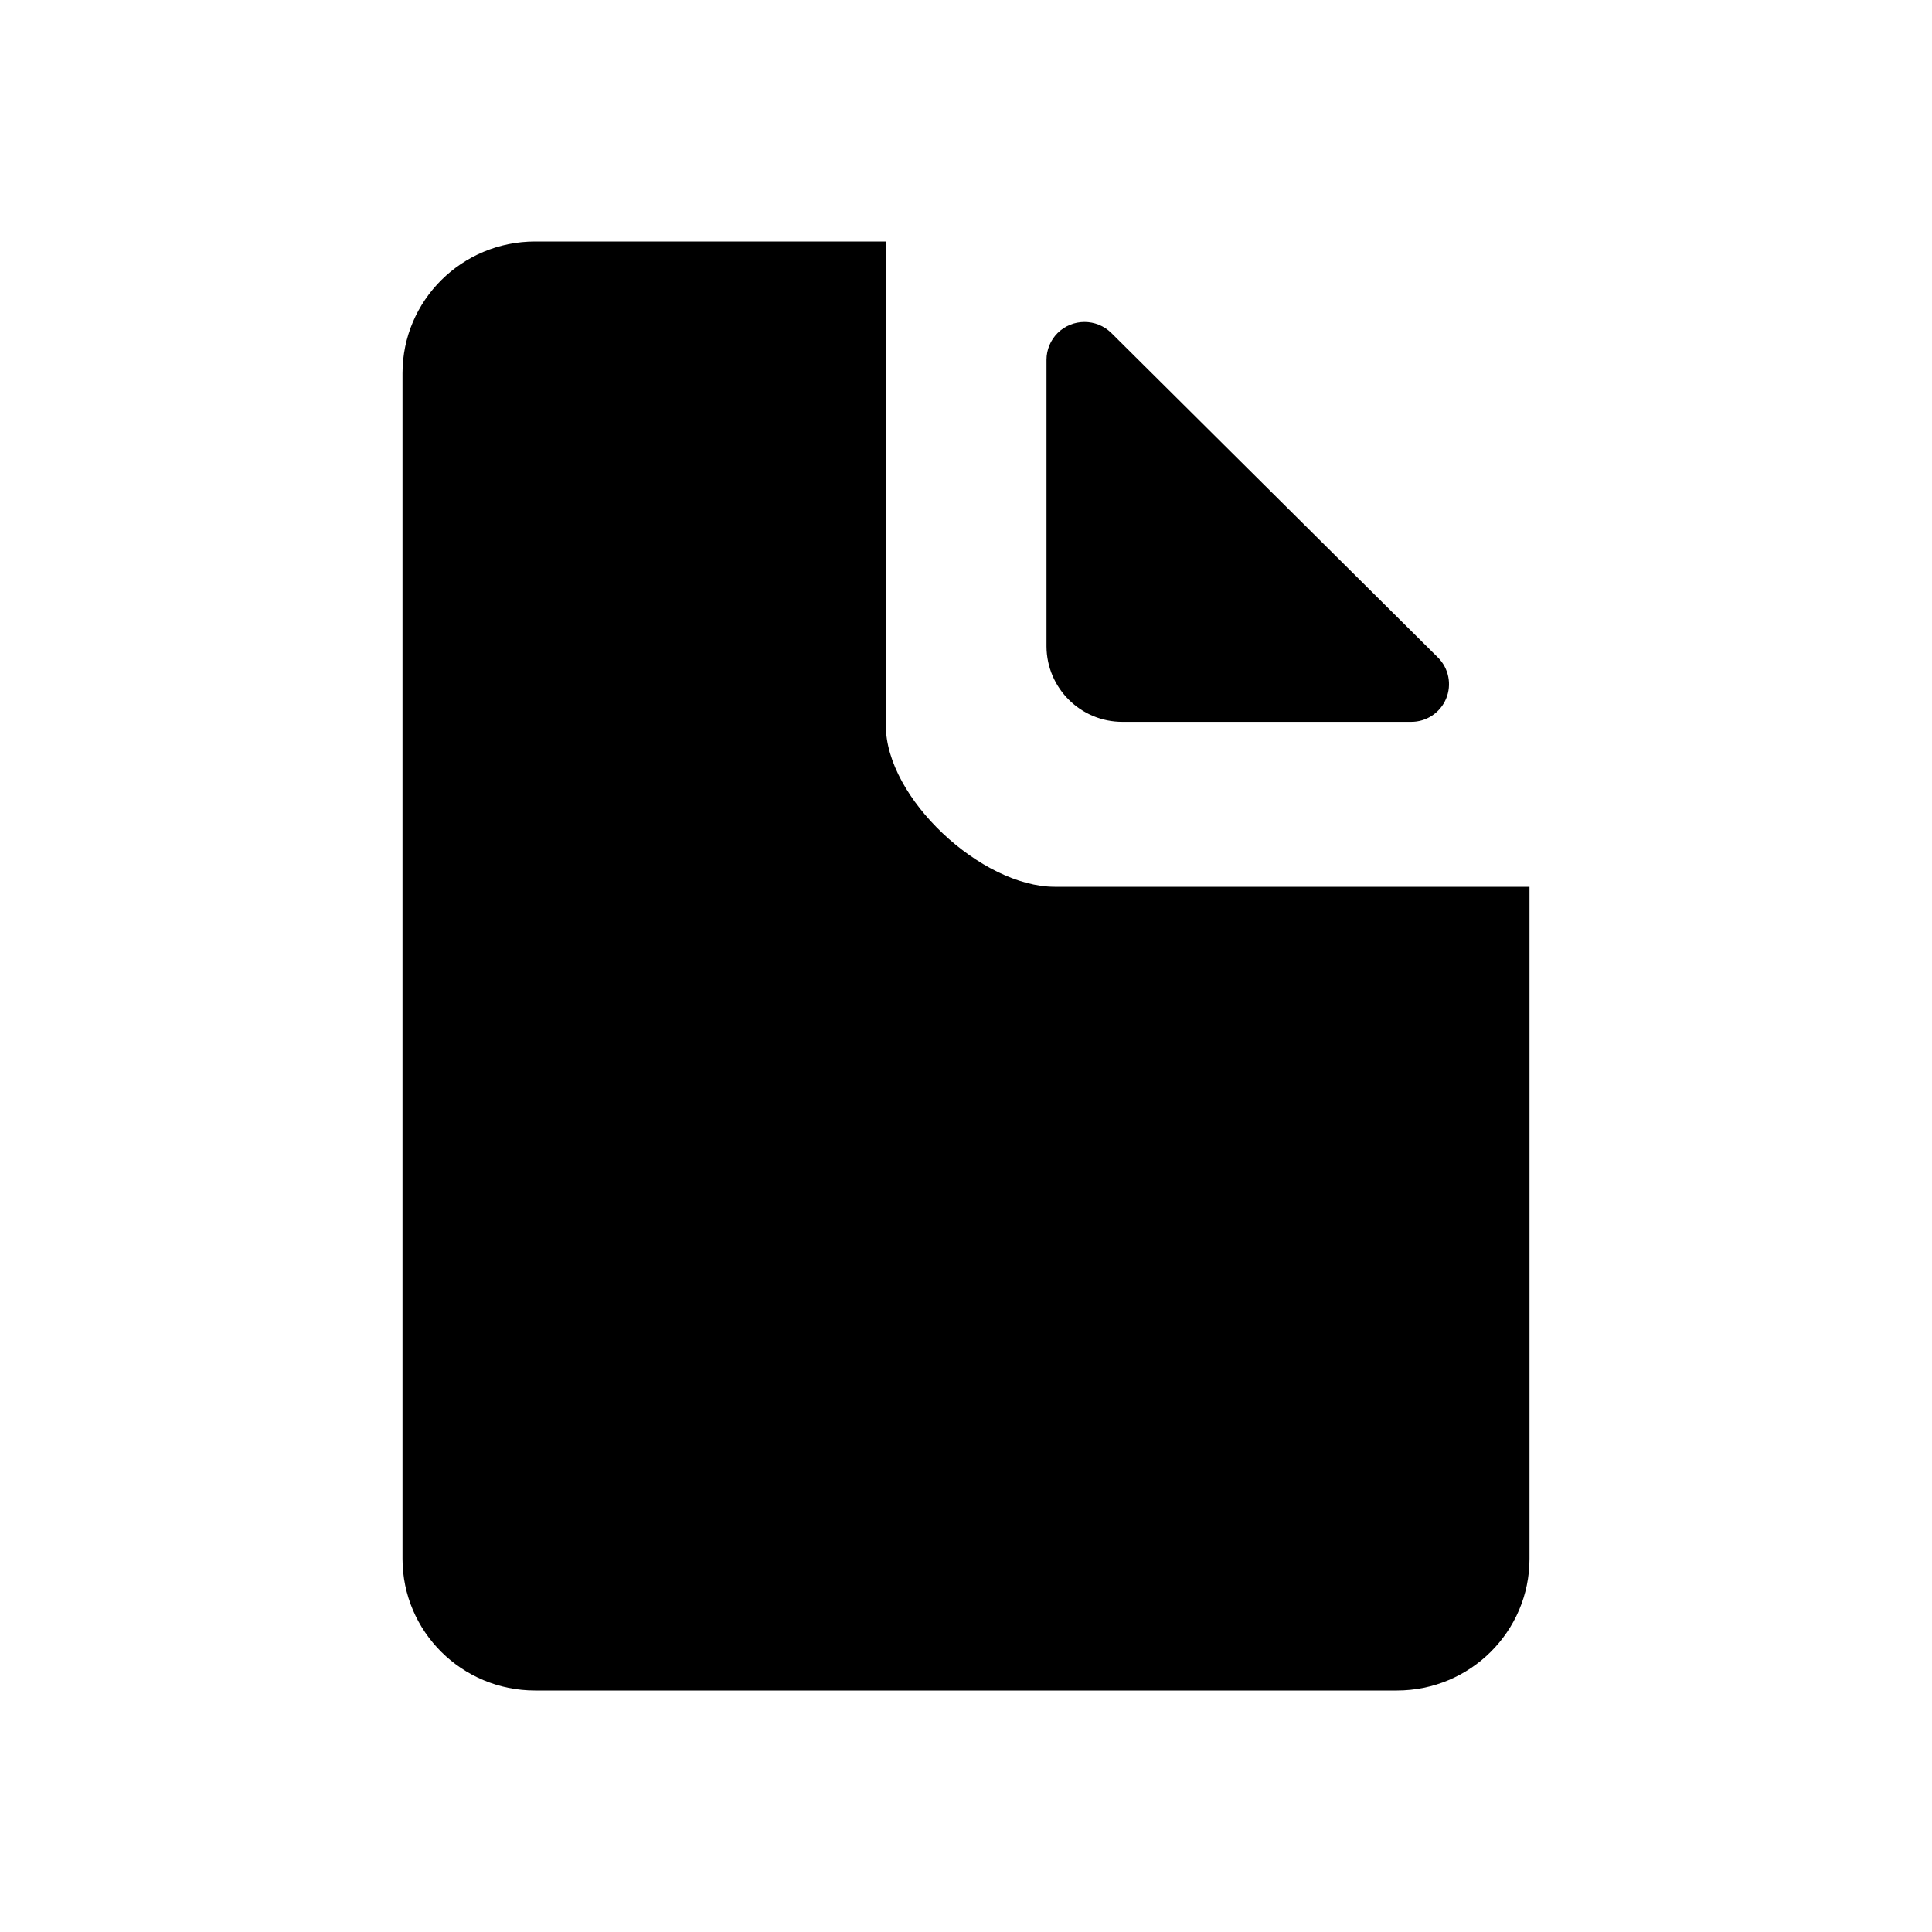
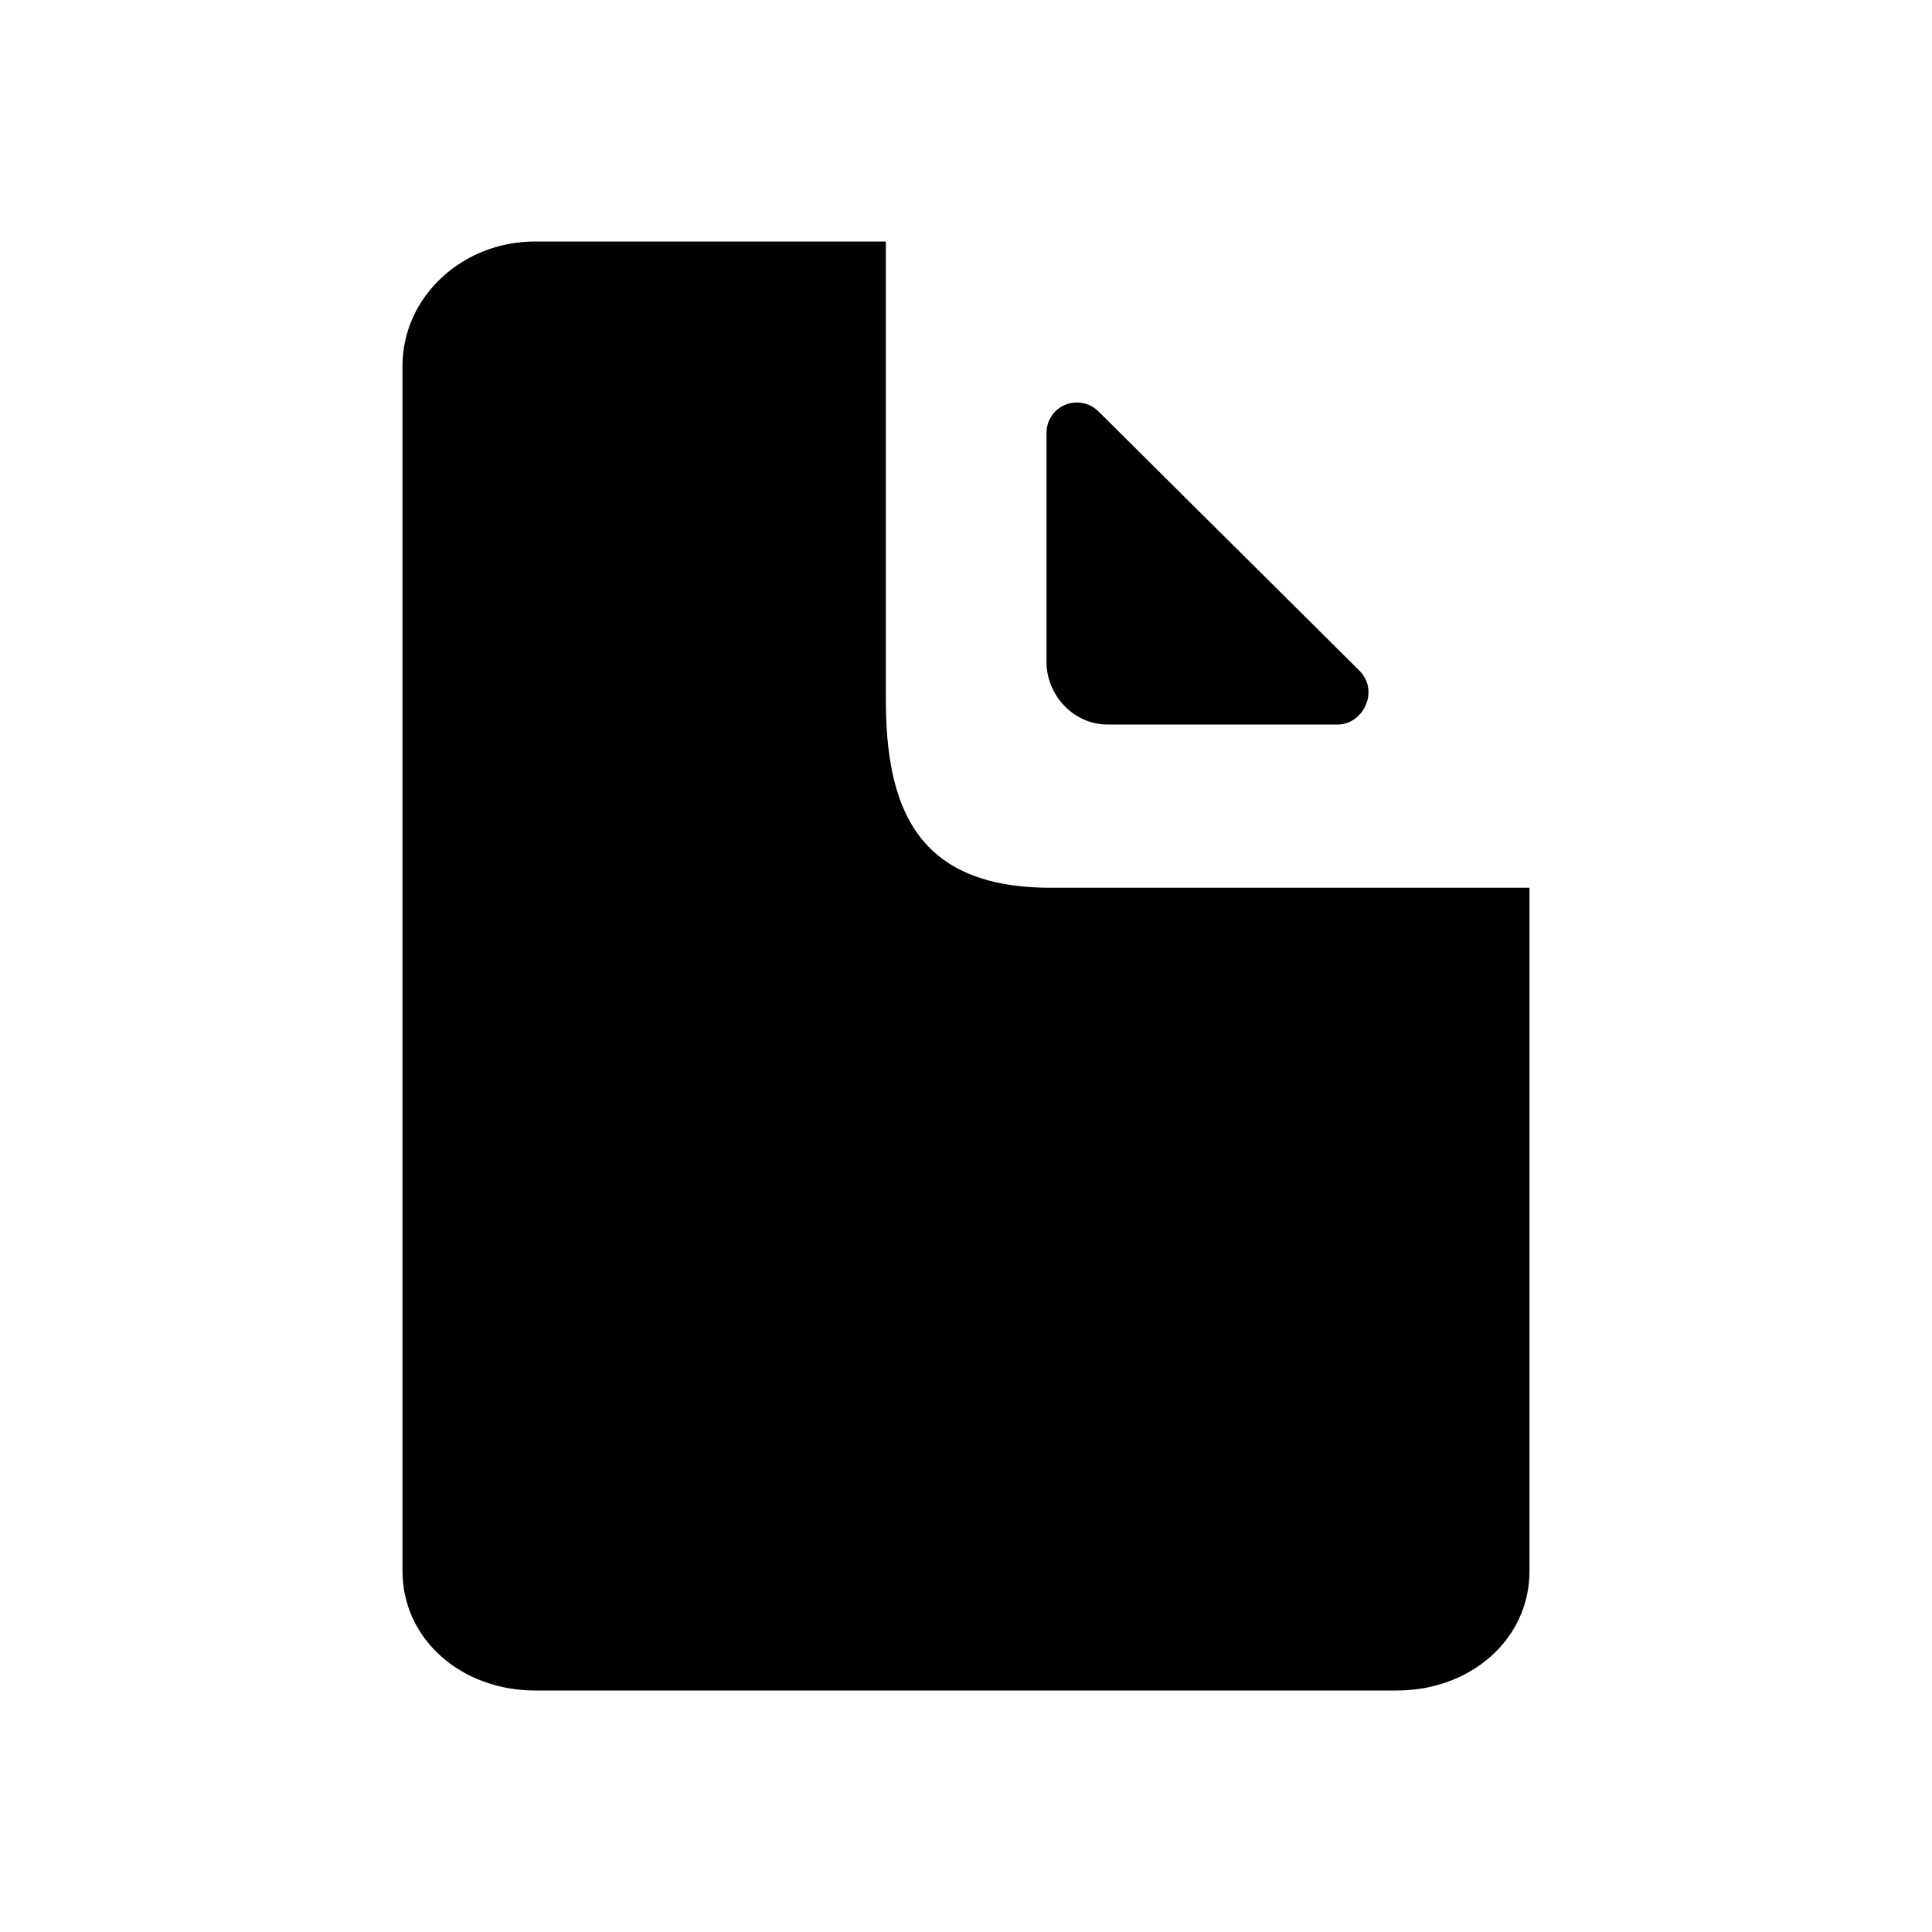
<svg xmlns="http://www.w3.org/2000/svg" width="24" height="24" viewBox="0 0 24 24">
-   <path fill="#000" fill-rule="evenodd" d="M11.004 3v6.012c0 .904 1.188 2.004 2.098 2.004H19v8.348c0 .903-.737 1.636-1.647 1.636H6.647C5.737 21 5 20.267 5 19.364V4.636C5 3.733 5.737 3 6.647 3h4.357zM13 4.47c0-.125.05-.245.138-.333a.475.475 0 0 1 .668 0l4.056 4.03a.468.468 0 0 1-.334.8h-3.583A.942.942 0 0 1 13 8.03v-3.56z" />
+   <path fill="#000" fill-rule="evenodd" d="M11.004 3v5.678c0 1.34.37 2.35 2.048 2.35H19v8.487C19 20.37 18.263 21 17.353 21H6.647C5.737 21 5 20.369 5 19.515V4.545C5 3.692 5.737 3 6.647 3h4.357zM13 5.376c0-.1.04-.195.11-.266a.38.38 0 0 1 .535 0l3.244 3.223c.071.07.111.166.111.266 0 .207-.17.401-.378.401h-2.866C13.338 9 13 8.638 13 8.223V5.376z" />
</svg>
